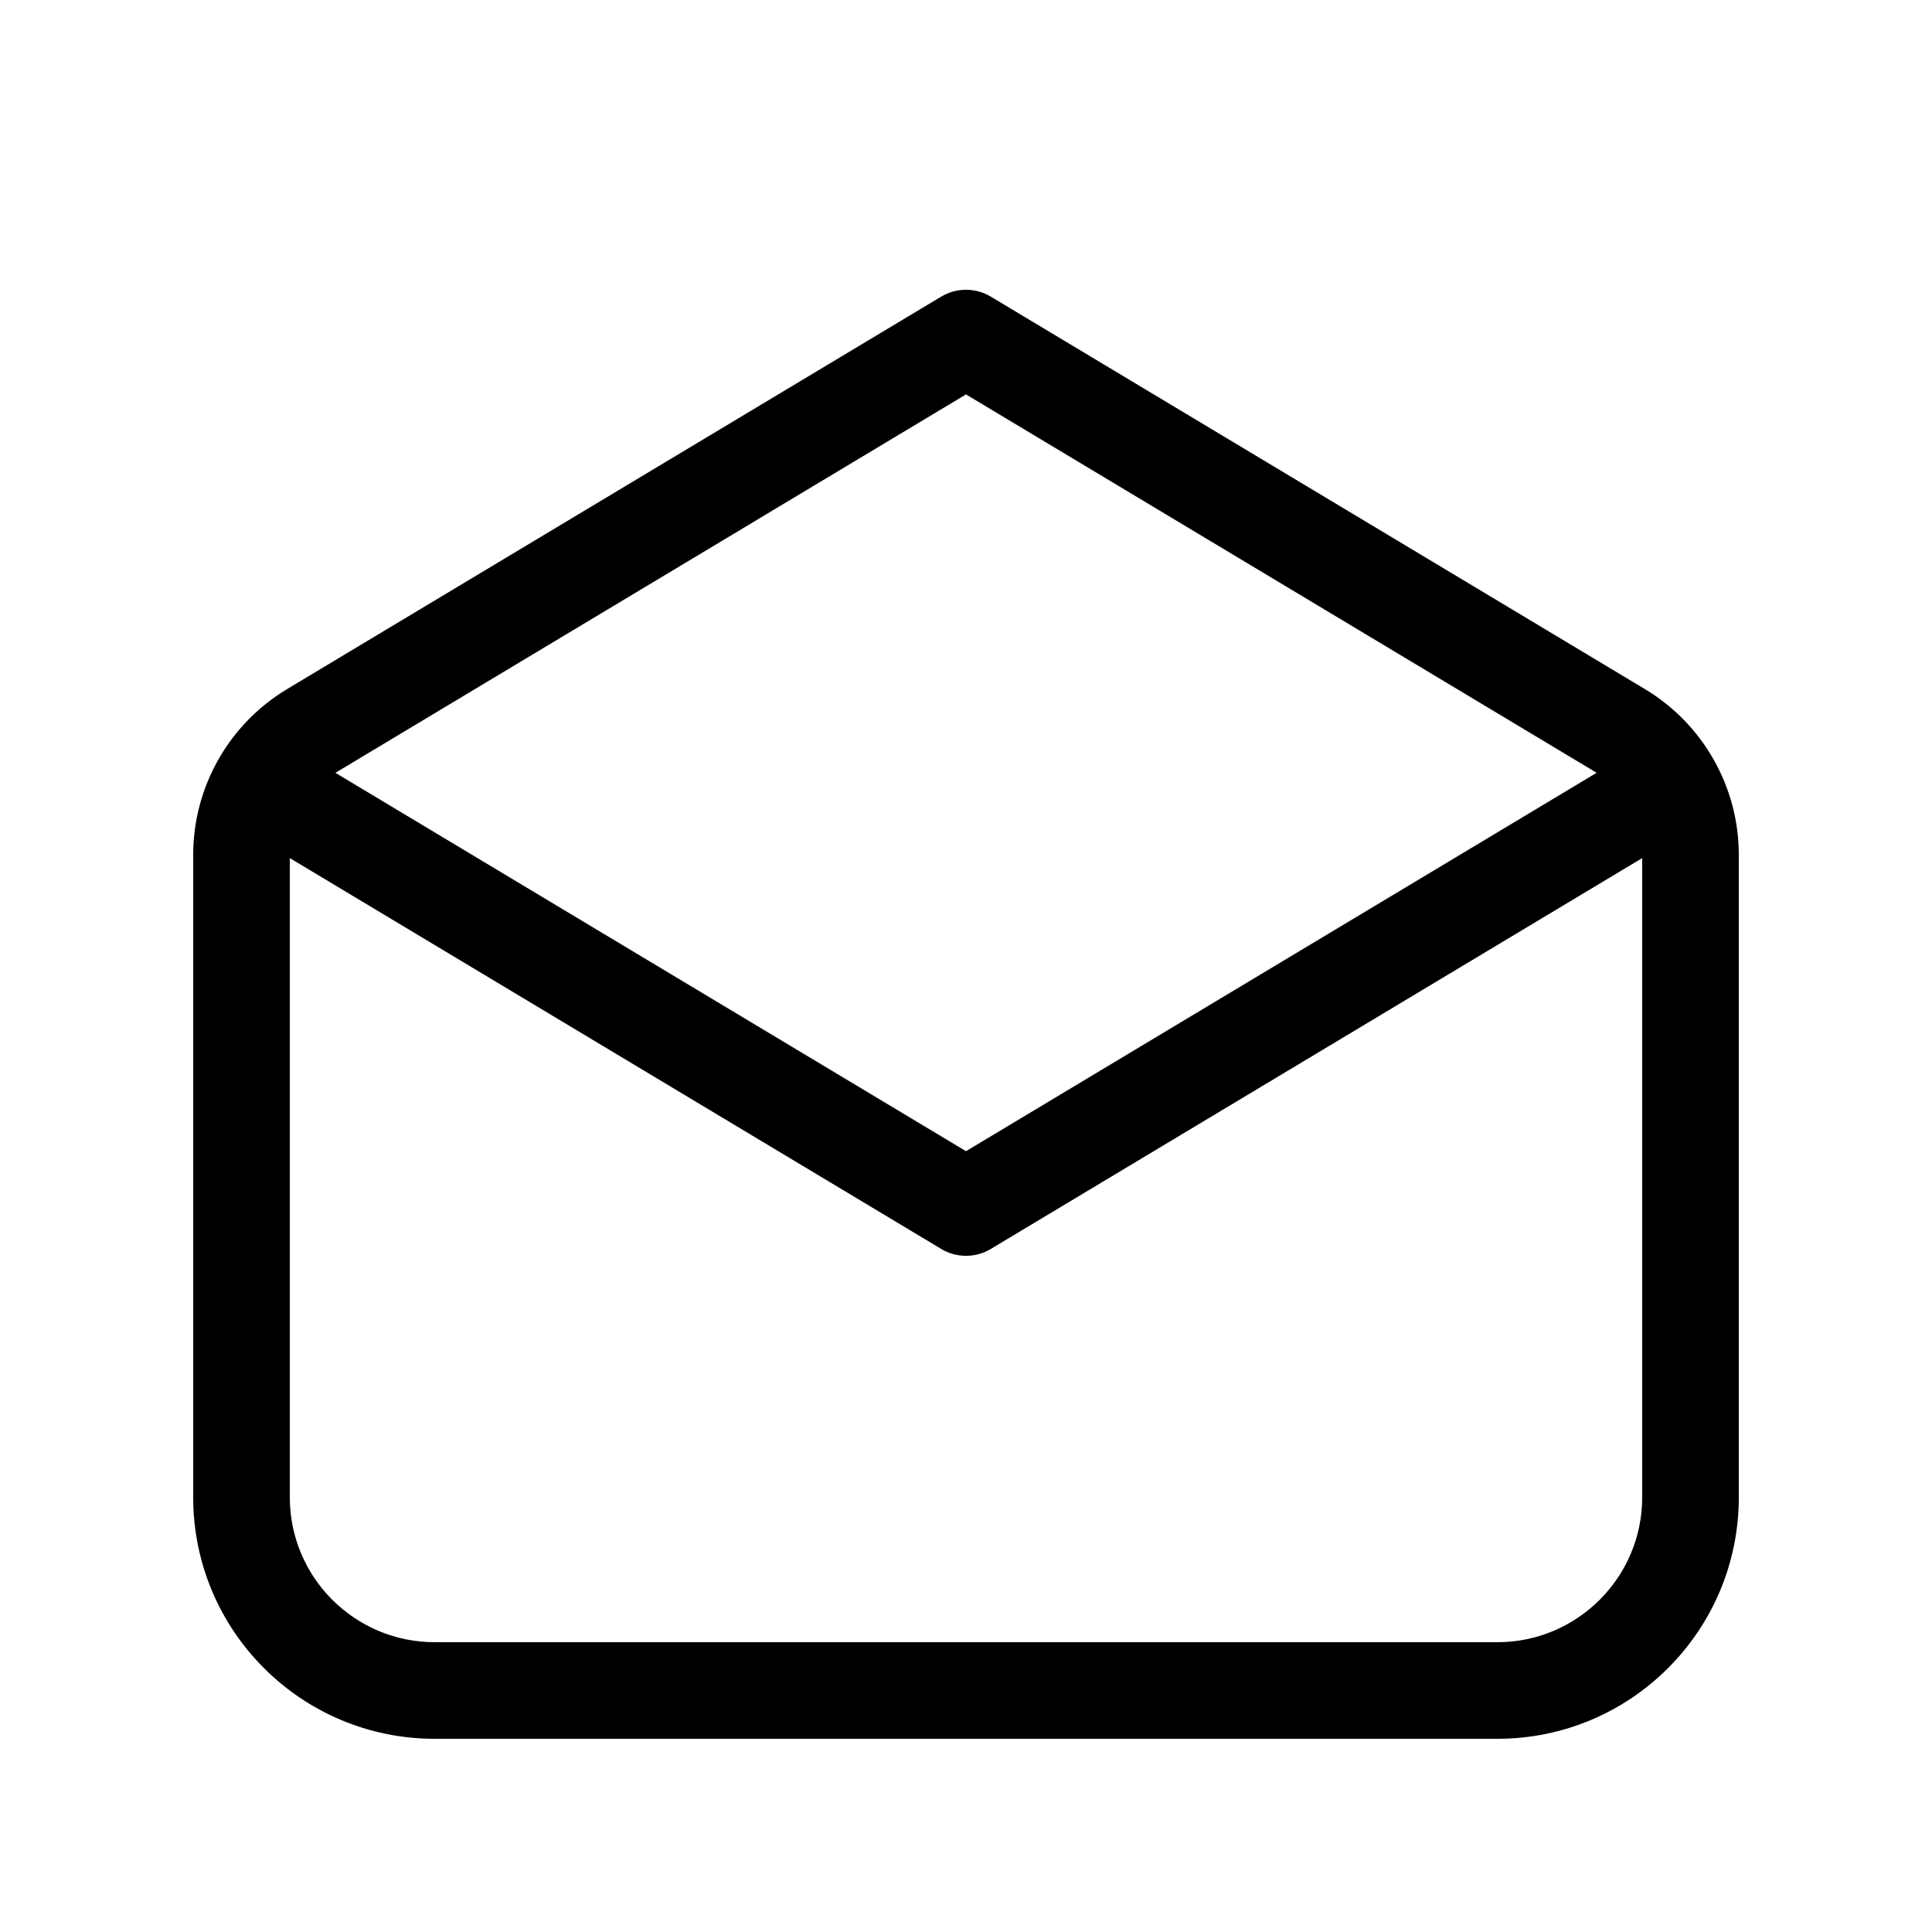
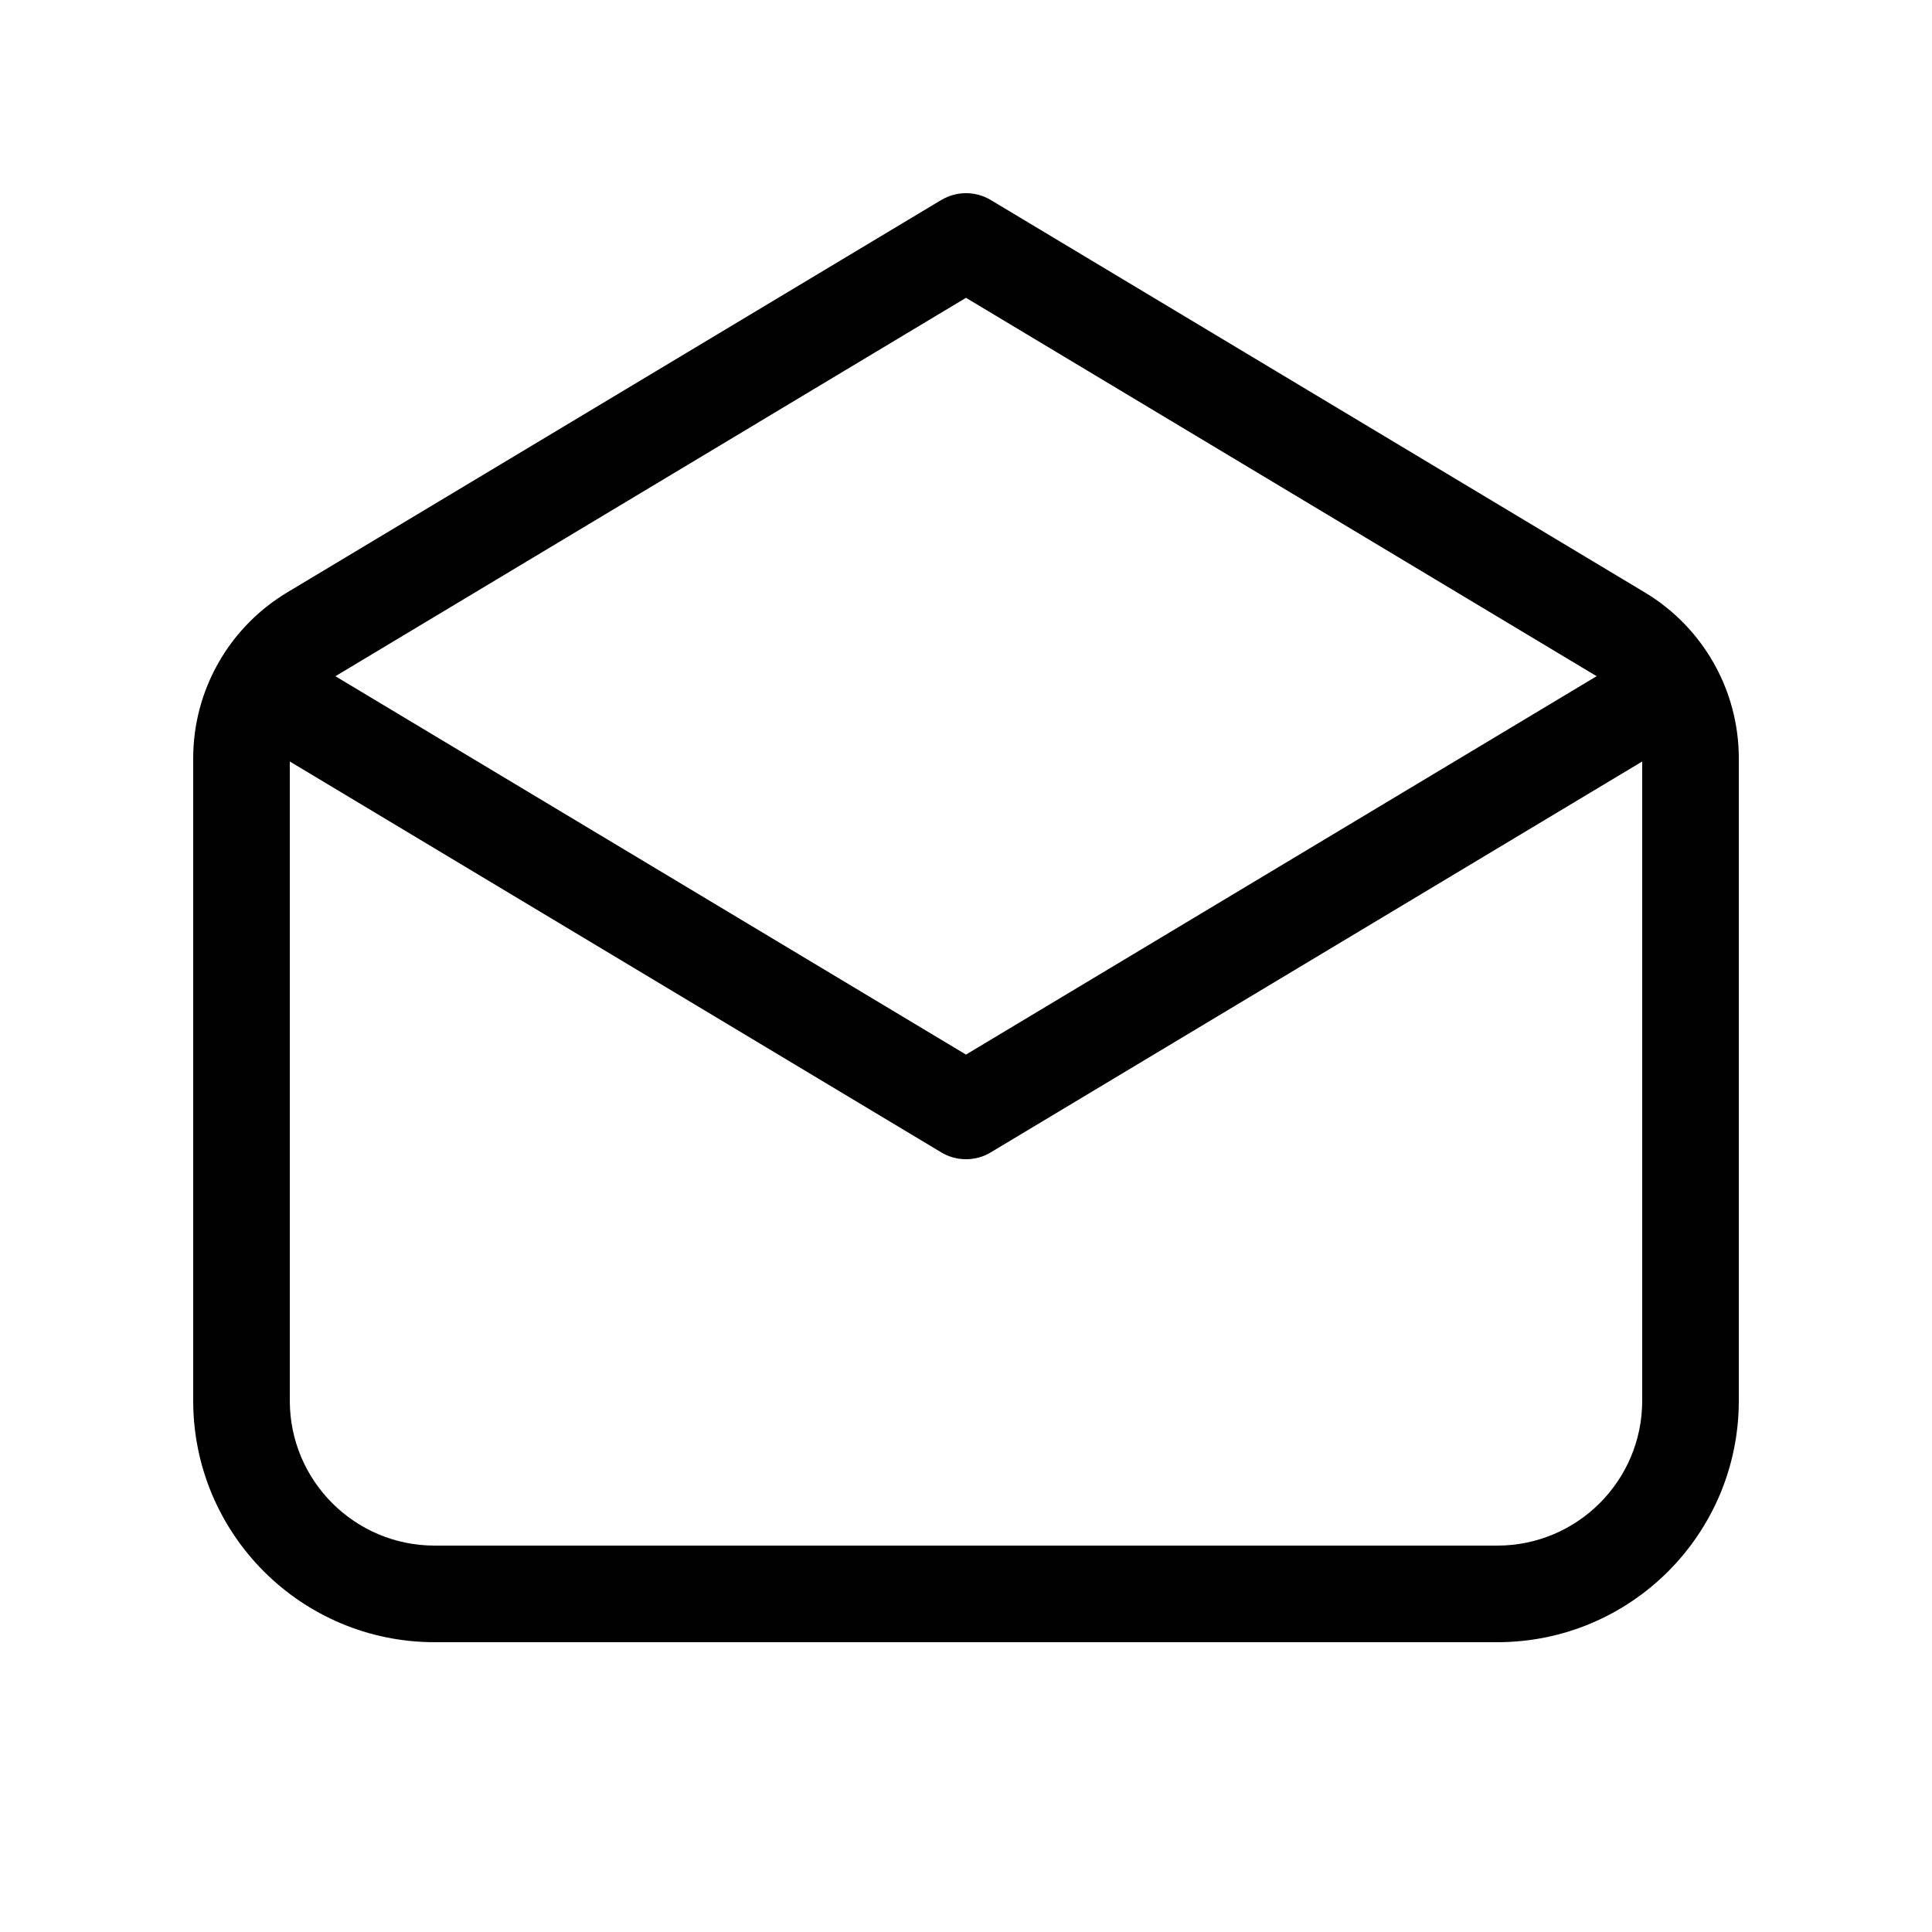
<svg xmlns="http://www.w3.org/2000/svg" viewBox="0 0 20 20" fill="none">
-   <path d="M9.743 3.071C9.901 2.976 10.099 2.976 10.257 3.071L17.029 7.134C17.631 7.496 18 8.147 18 8.849V15.5C18 16.881 16.881 18 15.5 18H4.5C3.119 18 2 16.881 2 15.5V8.849C2 8.147 2.369 7.496 2.971 7.134L9.743 3.071ZM10 4.083L3.486 7.992C3.481 7.995 3.476 7.997 3.472 8L10 11.917L16.528 8C16.524 7.997 16.519 7.995 16.515 7.992L10 4.083ZM17 8.883L10.257 12.929C10.099 13.024 9.901 13.024 9.743 12.929L3 8.883V15.5C3 16.328 3.672 17 4.5 17H15.5C16.328 17 17 16.328 17 15.5V8.883Z" fill="currentColor" />
+   <path d="M9.743 2.071C9.901 1.976 10.099 1.976 10.257 2.071L17.029 6.134C17.631 6.496 18 7.147 18 7.849V14.5C18 15.881 16.881 17 15.5 17H4.5C3.119 17 2 15.881 2 14.5V7.849C2 7.147 2.369 6.496 2.971 6.134L9.743 2.071ZM10 3.083L3.486 6.992C3.481 6.995 3.476 6.997 3.472 7L10 10.917L16.528 7C16.524 6.997 16.519 6.995 16.515 6.992L10 3.083ZM17 7.883L10.257 11.929C10.099 12.024 9.901 12.024 9.743 11.929L3 7.883V14.5C3 15.328 3.672 16 4.5 16H15.5C16.328 16 17 15.328 17 14.5V7.883Z" fill="currentColor" />
</svg>
